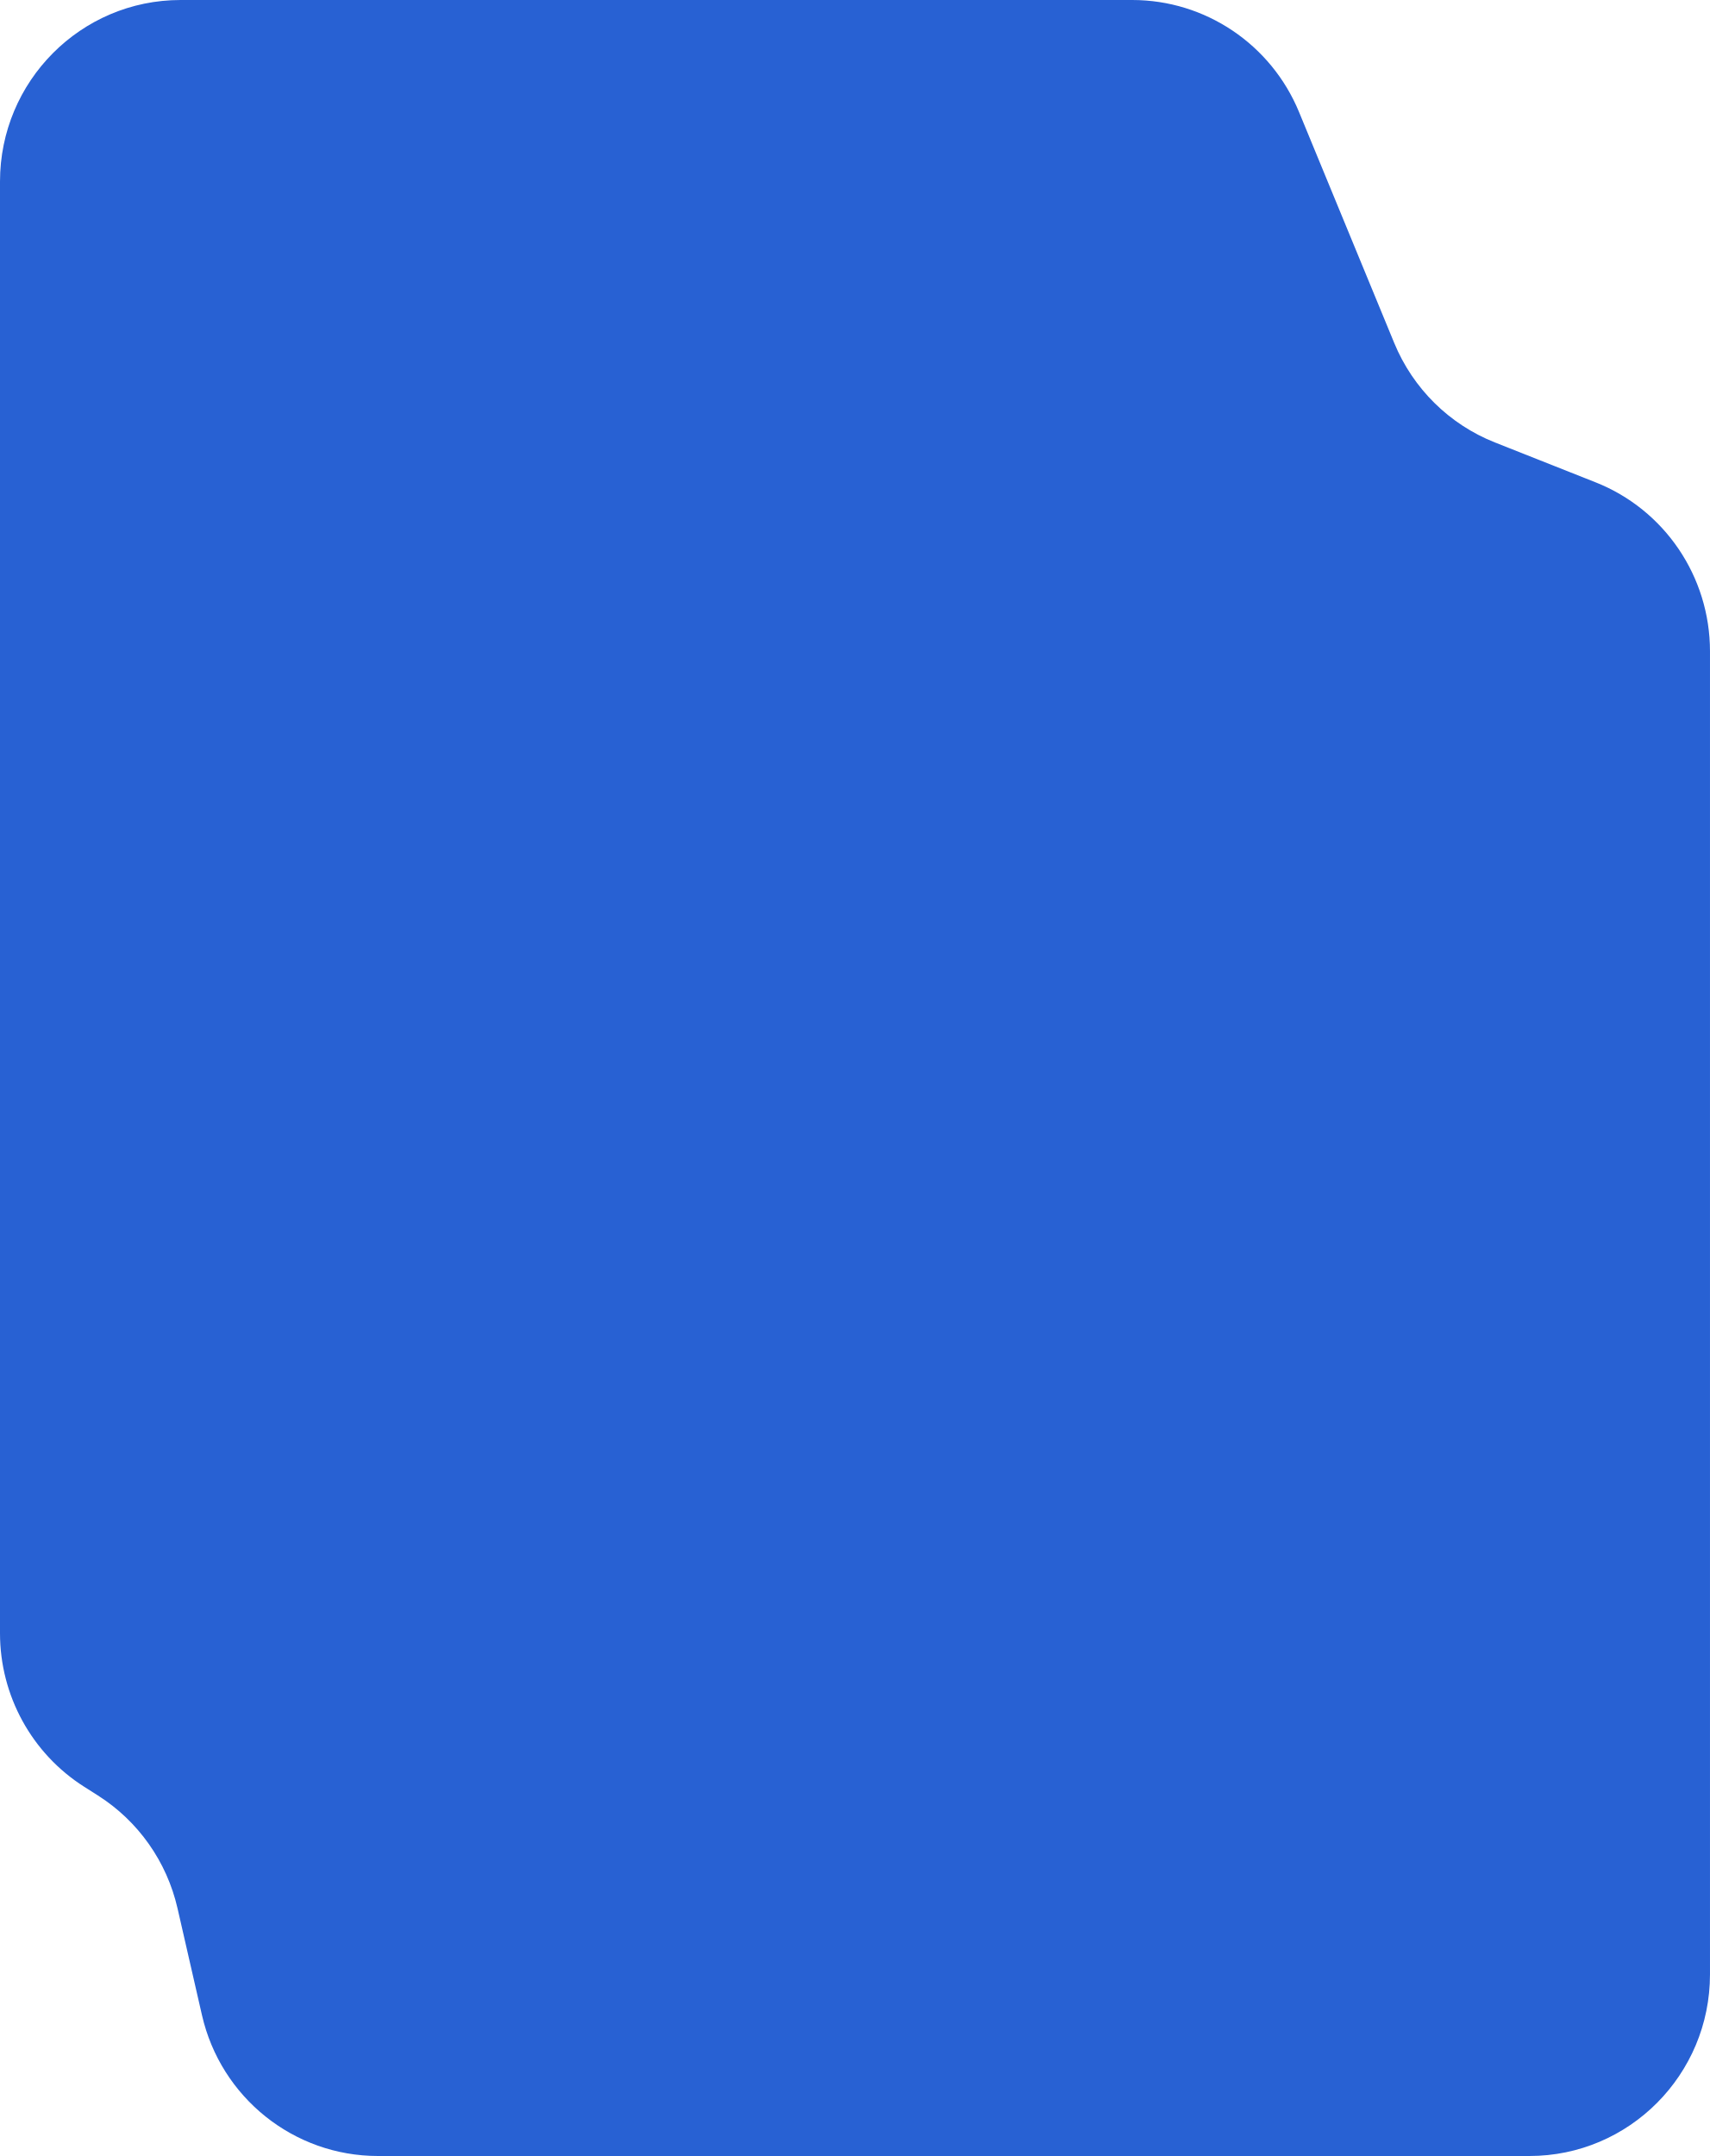
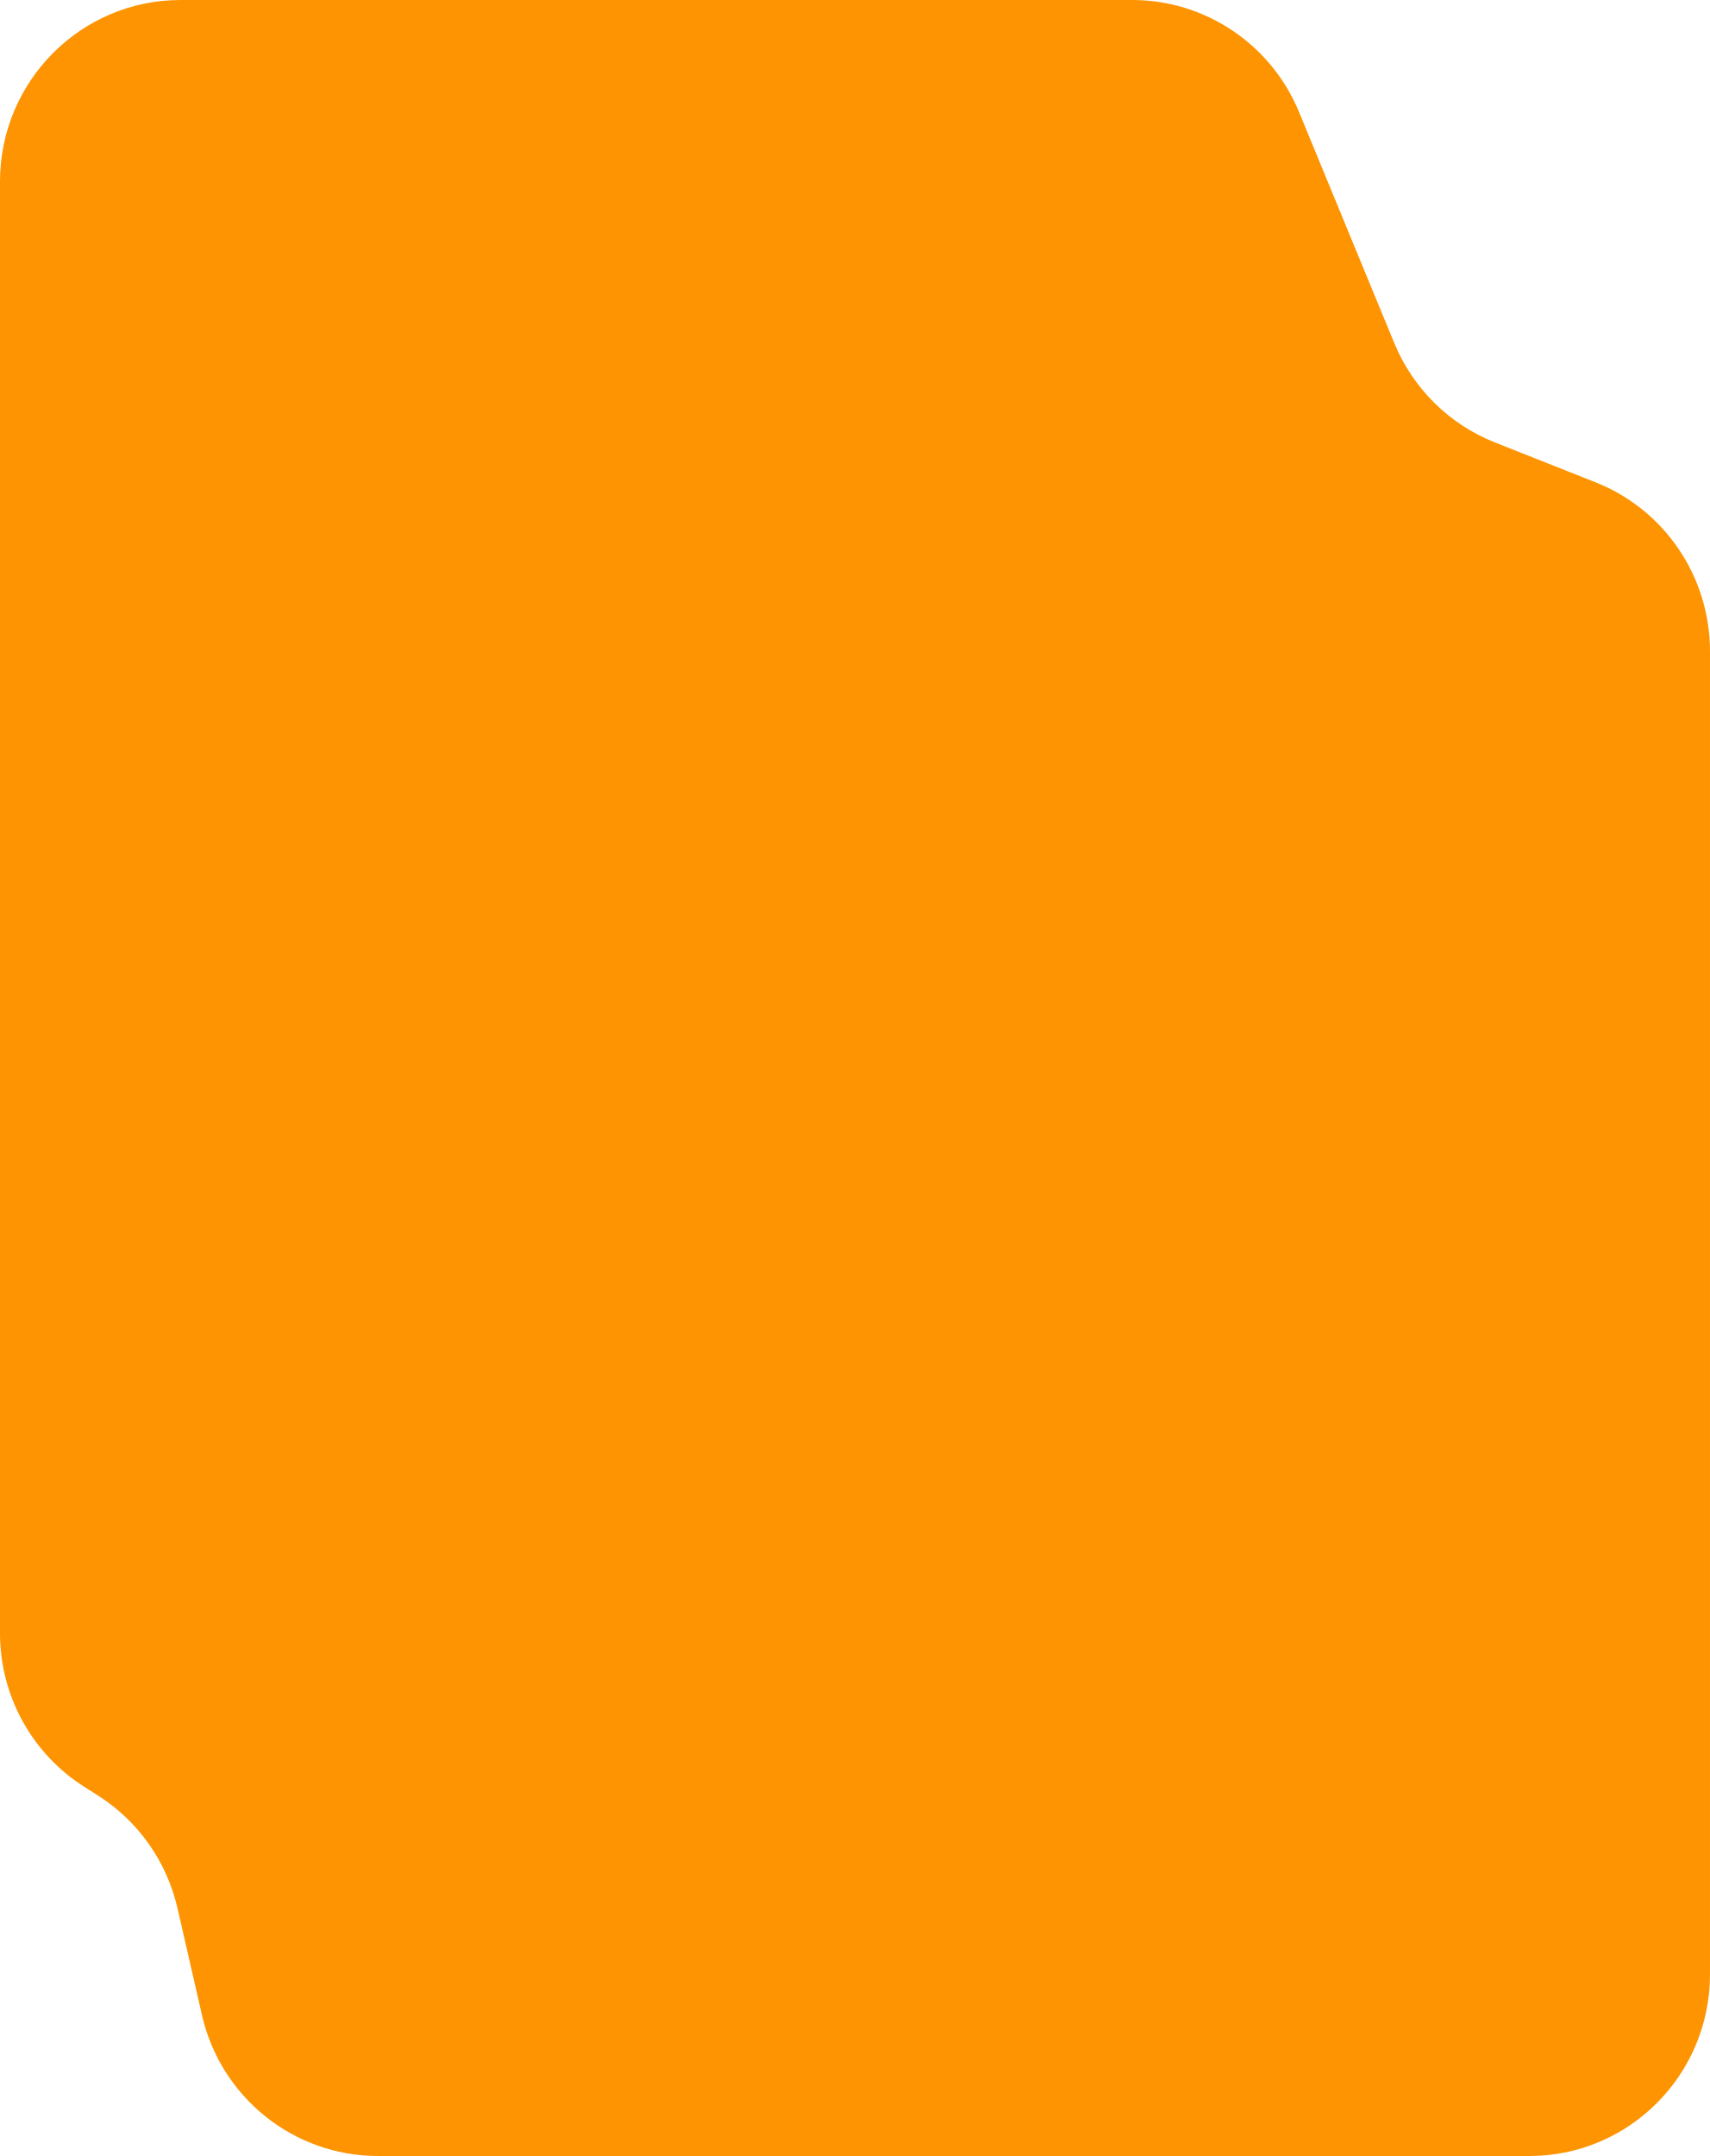
<svg xmlns="http://www.w3.org/2000/svg" width="606" height="764" viewBox="0 0 606 764" fill="none">
-   <path d="M0 64.337C0 28.805 28.654 0 64 0H401.243C427.125 0 450.46 15.671 460.368 39.708L494.105 121.55C500.748 137.667 513.618 150.381 529.764 156.777L565.465 170.921C589.924 180.61 606 204.35 606 230.777V699.663C606 735.195 577.346 764 542 764H133.947C104.129 764 78.262 743.301 71.576 714.089L62.91 676.227C59.124 659.686 48.99 645.32 34.715 636.257L29.824 633.151C11.258 621.364 0 600.83 0 578.755V64.337Z" fill="#2861D3" />
+   <path d="M0 64.337C0 28.805 28.654 0 64 0H401.243C427.125 0 450.46 15.671 460.368 39.708L494.105 121.55C500.748 137.667 513.618 150.381 529.764 156.777L565.465 170.921C589.924 180.61 606 204.35 606 230.777V699.663C606 735.195 577.346 764 542 764H133.947C104.129 764 78.262 743.301 71.576 714.089L62.91 676.227C59.124 659.686 48.99 645.32 34.715 636.257L29.824 633.151C11.258 621.364 0 600.83 0 578.755V64.337Z" fill="#FE9401" />
  <mask id="mask0_3436_5981" style="mask-type:alpha" maskUnits="userSpaceOnUse" x="0" y="0" width="606" height="764">
-     <path d="M0 64.337C0 28.805 28.654 0 64 0H401.243C427.125 0 450.46 15.671 460.368 39.708L494.105 121.55C500.748 137.667 513.618 150.381 529.764 156.777L565.465 170.921C589.924 180.61 606 204.35 606 230.777V699.663C606 735.195 577.346 764 542 764H133.947C104.129 764 78.262 743.301 71.576 714.089L62.91 676.227C59.124 659.686 48.99 645.32 34.715 636.257L29.824 633.151C11.258 621.364 0 600.83 0 578.755V64.337Z" fill="#16173A" />
+     <path d="M0 64.337C0 28.805 28.654 0 64 0H401.243C427.125 0 450.46 15.671 460.368 39.708L494.105 121.55C500.748 137.667 513.618 150.381 529.764 156.777L565.465 170.921C589.924 180.61 606 204.35 606 230.777V699.663C606 735.195 577.346 764 542 764H133.947C104.129 764 78.262 743.301 71.576 714.089L62.91 676.227C59.124 659.686 48.99 645.32 34.715 636.257L29.824 633.151C11.258 621.364 0 600.83 0 578.755V64.337Z" fill="FE9401" />
  </mask>
  <g mask="url(#mask0_3436_5981)">
</g>
</svg>
